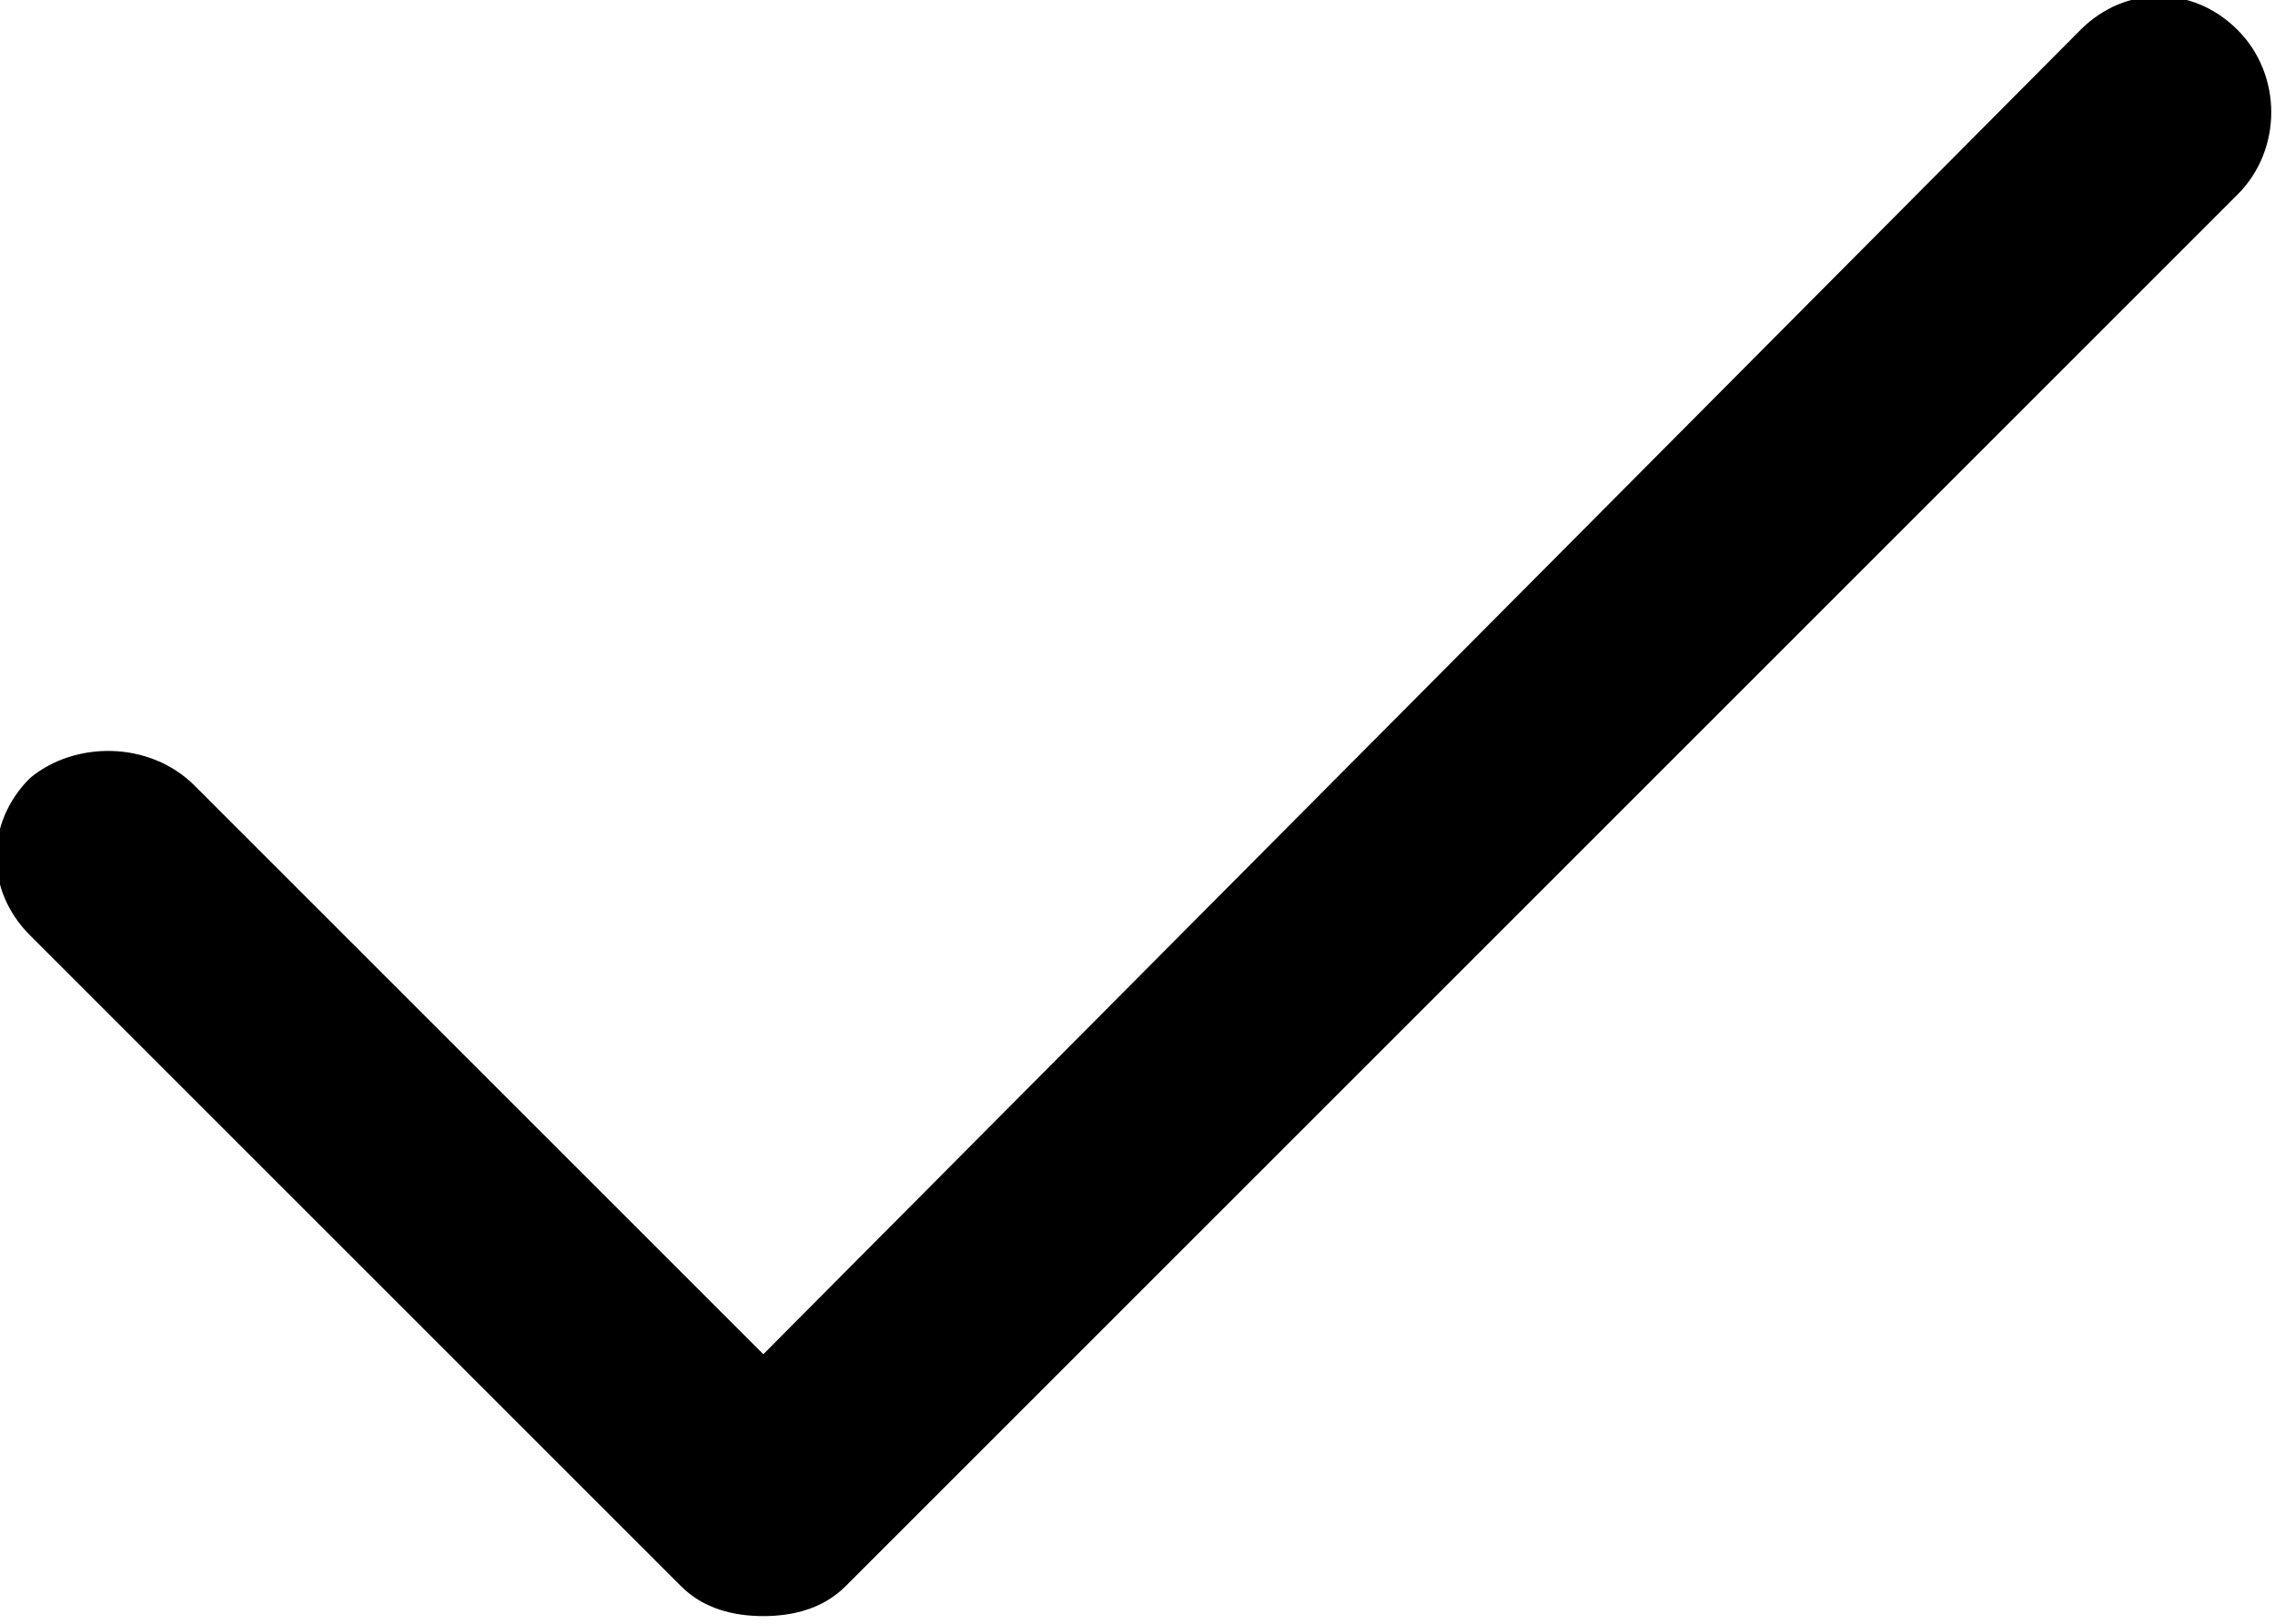
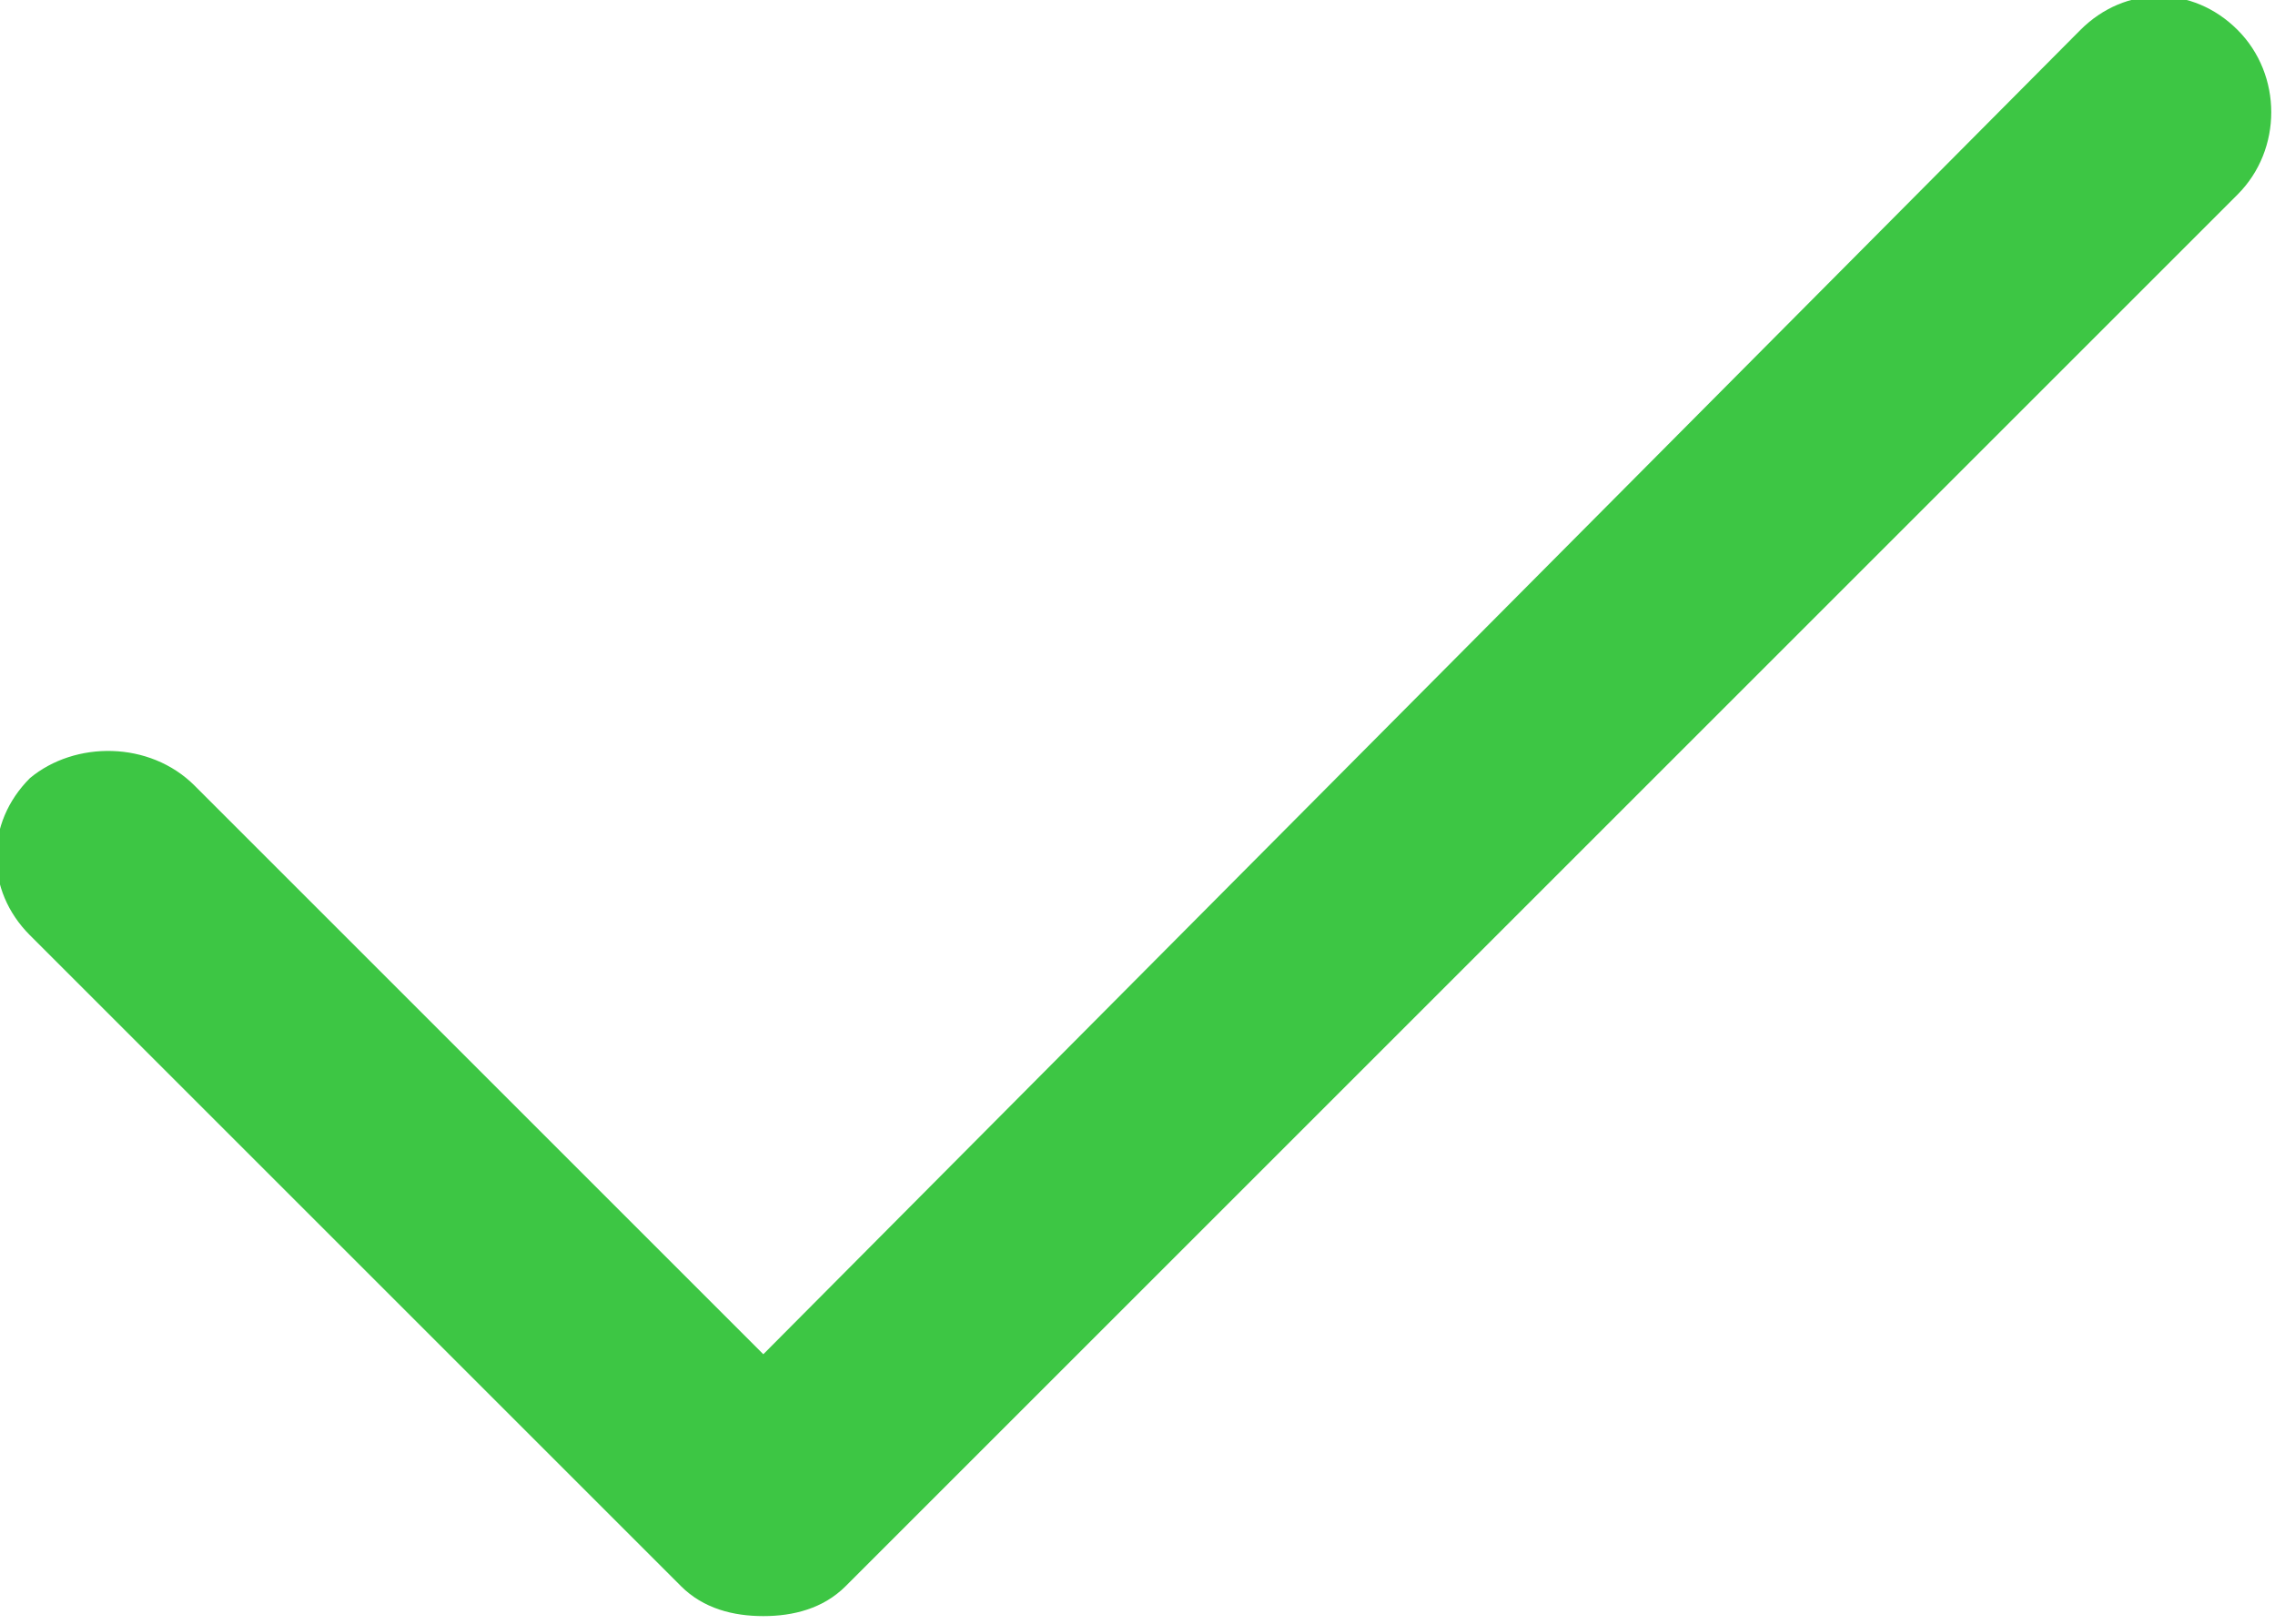
<svg xmlns="http://www.w3.org/2000/svg" version="1.1" id="Layer_1" x="0px" y="0px" viewBox="0 0 30.4 21.7" style="enable-background:new 0 0 30.4 21.7;" xml:space="preserve">
-   <path d="M29.9,0.4c-0.6-0.6-1.5-0.6-2.1,0L10.2,18.1l-7.6-7.6C2,9.9,1,9.9,0.4,10.4c-0.6,0.6-0.6,1.5,0,2.1l8.7,8.7  c0.3,0.3,0.7,0.4,1.1,0.4c0.4,0,0.8-0.1,1.1-0.4L29.9,2.6C30.5,2,30.5,1,29.9,0.4z" />
+   <path d="M29.9,0.4c-0.6-0.6-1.5-0.6-2.1,0L10.2,18.1l-7.6-7.6C2,9.9,1,9.9,0.4,10.4c-0.6,0.6-0.6,1.5,0,2.1l8.7,8.7  c0.3,0.3,0.7,0.4,1.1,0.4c0.4,0,0.8-0.1,1.1-0.4L29.9,2.6C30.5,2,30.5,1,29.9,0.4z" fill="#3dc644" />
</svg>
